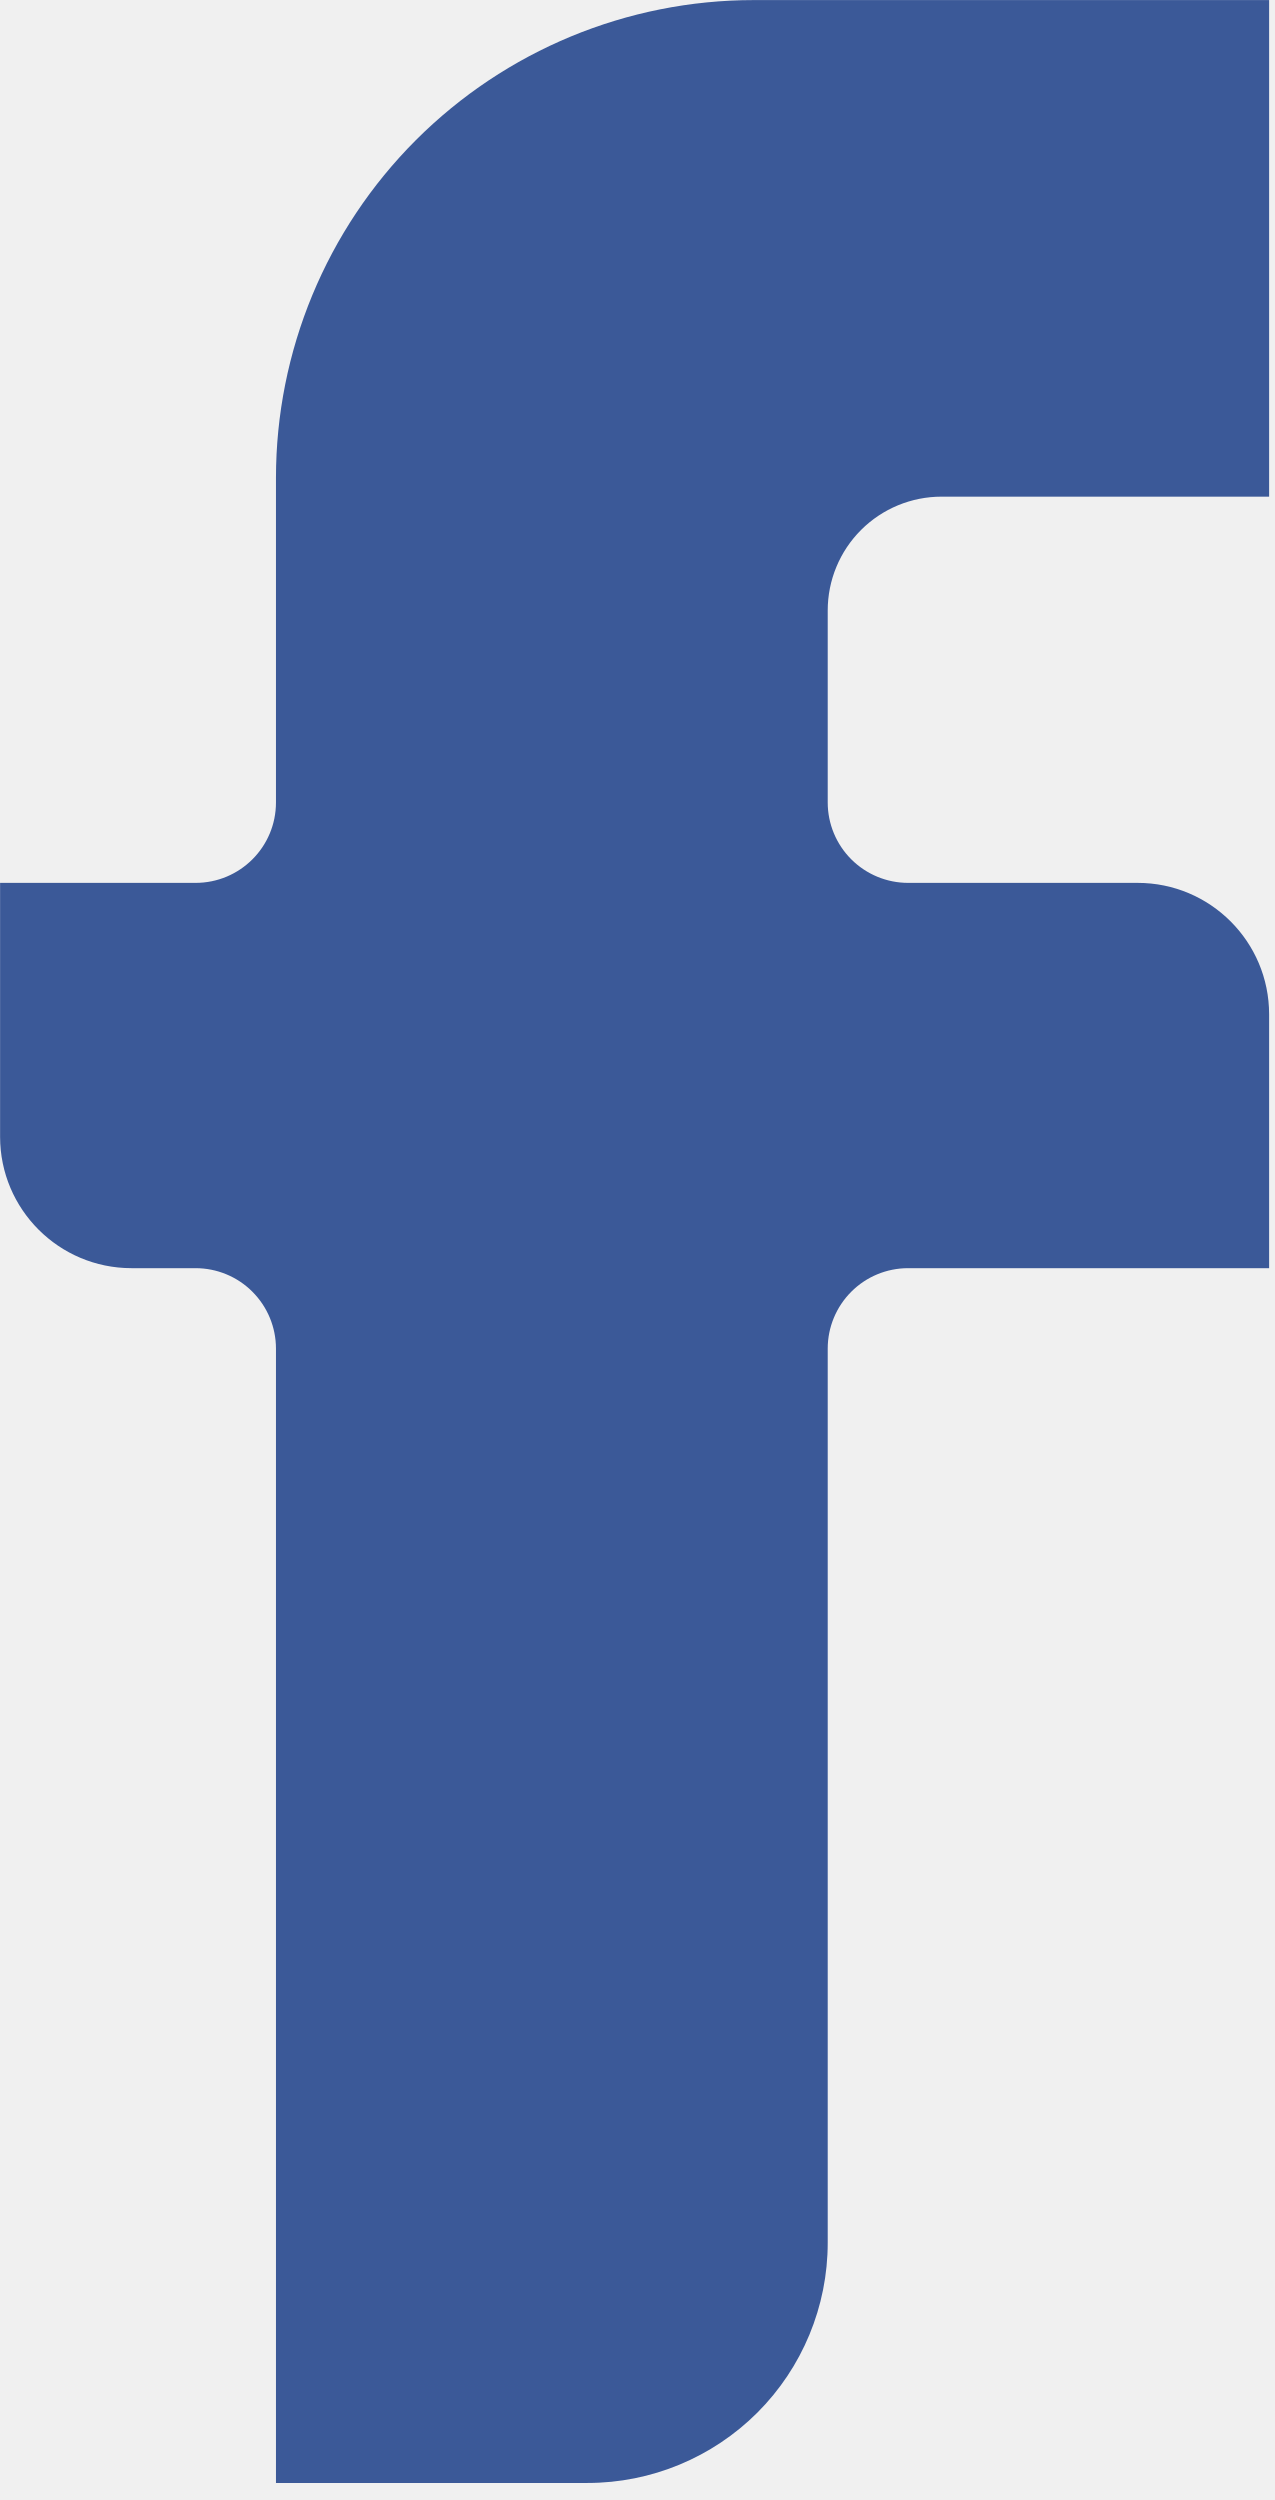
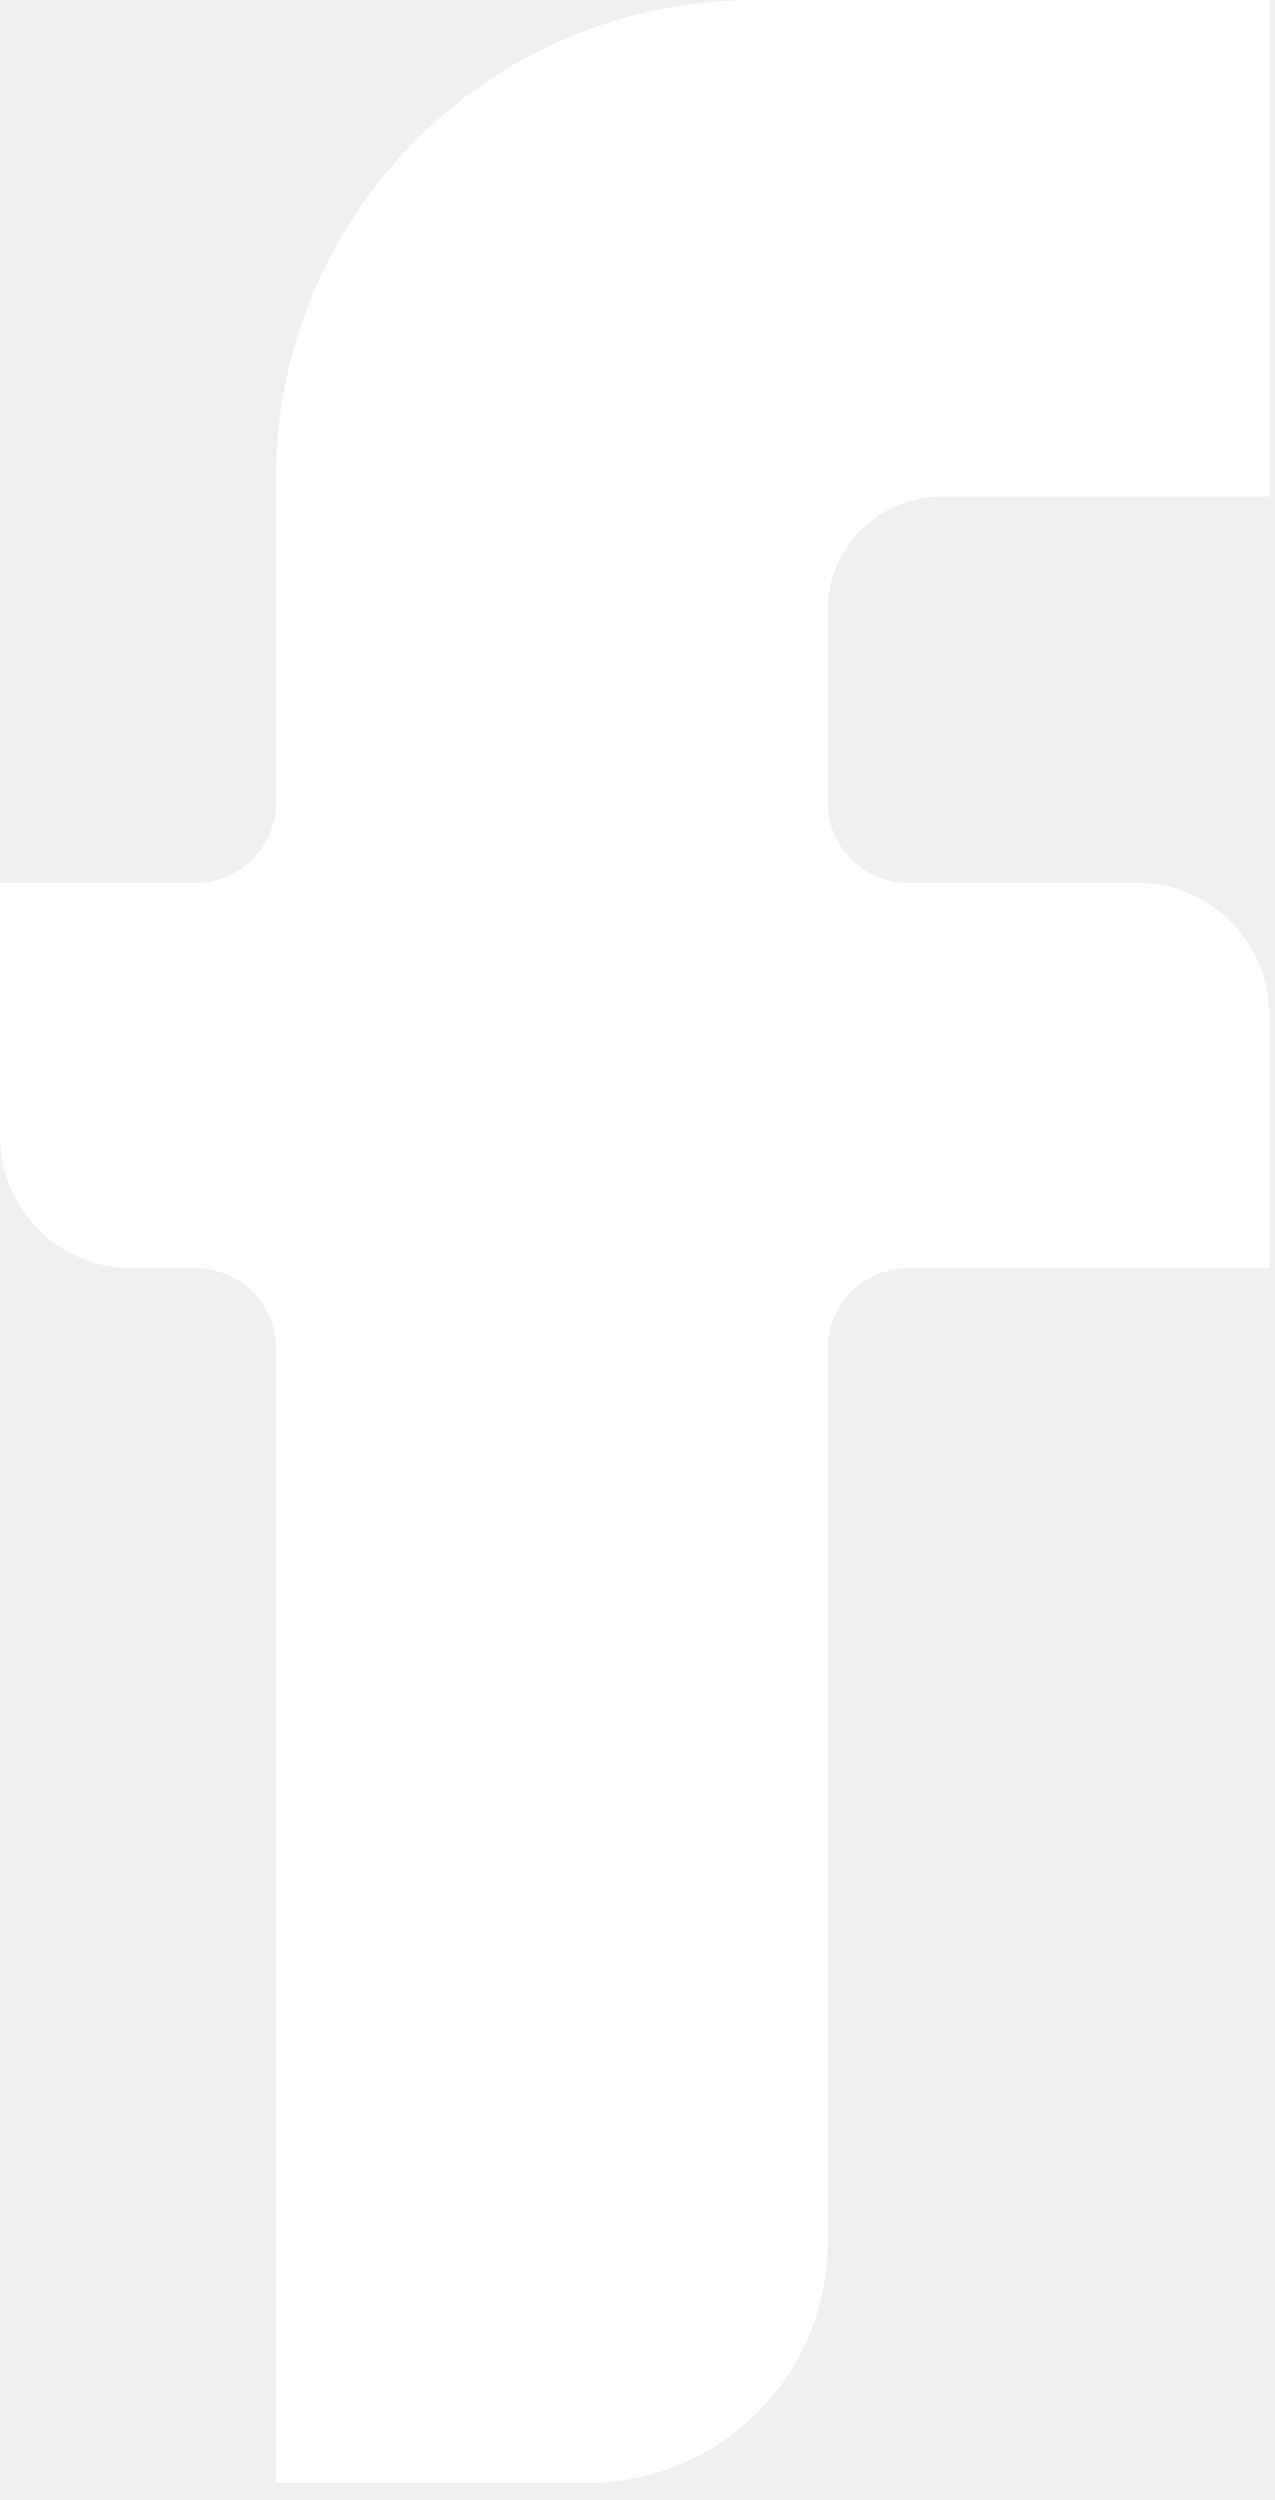
<svg xmlns="http://www.w3.org/2000/svg" clip-rule="evenodd" fill-rule="evenodd" stroke-linejoin="round" stroke-miterlimit="2" viewBox="0 0 51 100">
-   <path d="m483 659.543c0 .386.154.757.427 1.03s.644.427 1.03.427h4.16c1.316 0 2.383 1.067 2.383 2.383v4.6h-6.543c-.386 0-.757.153-1.03.427-.273.273-.427.644-.427 1.03v16.206c0 1.155-.459 2.262-1.275 3.079-.817.816-1.924 1.275-3.079 1.275-2.696 0-5.646 0-5.646 0s0-15.647 0-20.56c0-.386-.154-.757-.427-1.03-.273-.274-.644-.427-1.03-.427h-1.16c-1.316 0-2.383-1.067-2.383-2.383 0-2.023 0-4.6 0-4.6h3.543c.805 0 1.457-.652 1.457-1.457 0-2.14 0-5.882 0-5.882 0-2.297.913-4.5 2.537-6.124s3.827-2.537 6.124-2.537h9.339v9h-5.937c-.547 0-1.072.217-1.459.604s-.604.912-.604 1.459z" fill="#3b5998" transform="matrix(2.20702 0 0 2.20702 -1032.882 -1423.525)" />
+   <path d="m483 659.543c0 .386.154.757.427 1.03s.644.427 1.03.427h4.16c1.316 0 2.383 1.067 2.383 2.383v4.6h-6.543c-.386 0-.757.153-1.03.427-.273.273-.427.644-.427 1.03v16.206c0 1.155-.459 2.262-1.275 3.079-.817.816-1.924 1.275-3.079 1.275-2.696 0-5.646 0-5.646 0s0-15.647 0-20.56c0-.386-.154-.757-.427-1.03-.273-.274-.644-.427-1.03-.427h-1.16c-1.316 0-2.383-1.067-2.383-2.383 0-2.023 0-4.6 0-4.6h3.543c.805 0 1.457-.652 1.457-1.457 0-2.14 0-5.882 0-5.882 0-2.297.913-4.5 2.537-6.124s3.827-2.537 6.124-2.537h9.339v9h-5.937c-.547 0-1.072.217-1.459.604s-.604.912-.604 1.459z" fill="#ffffff" transform="matrix(2.20702 0 0 2.20702 -1032.882 -1423.525)" />
</svg>
